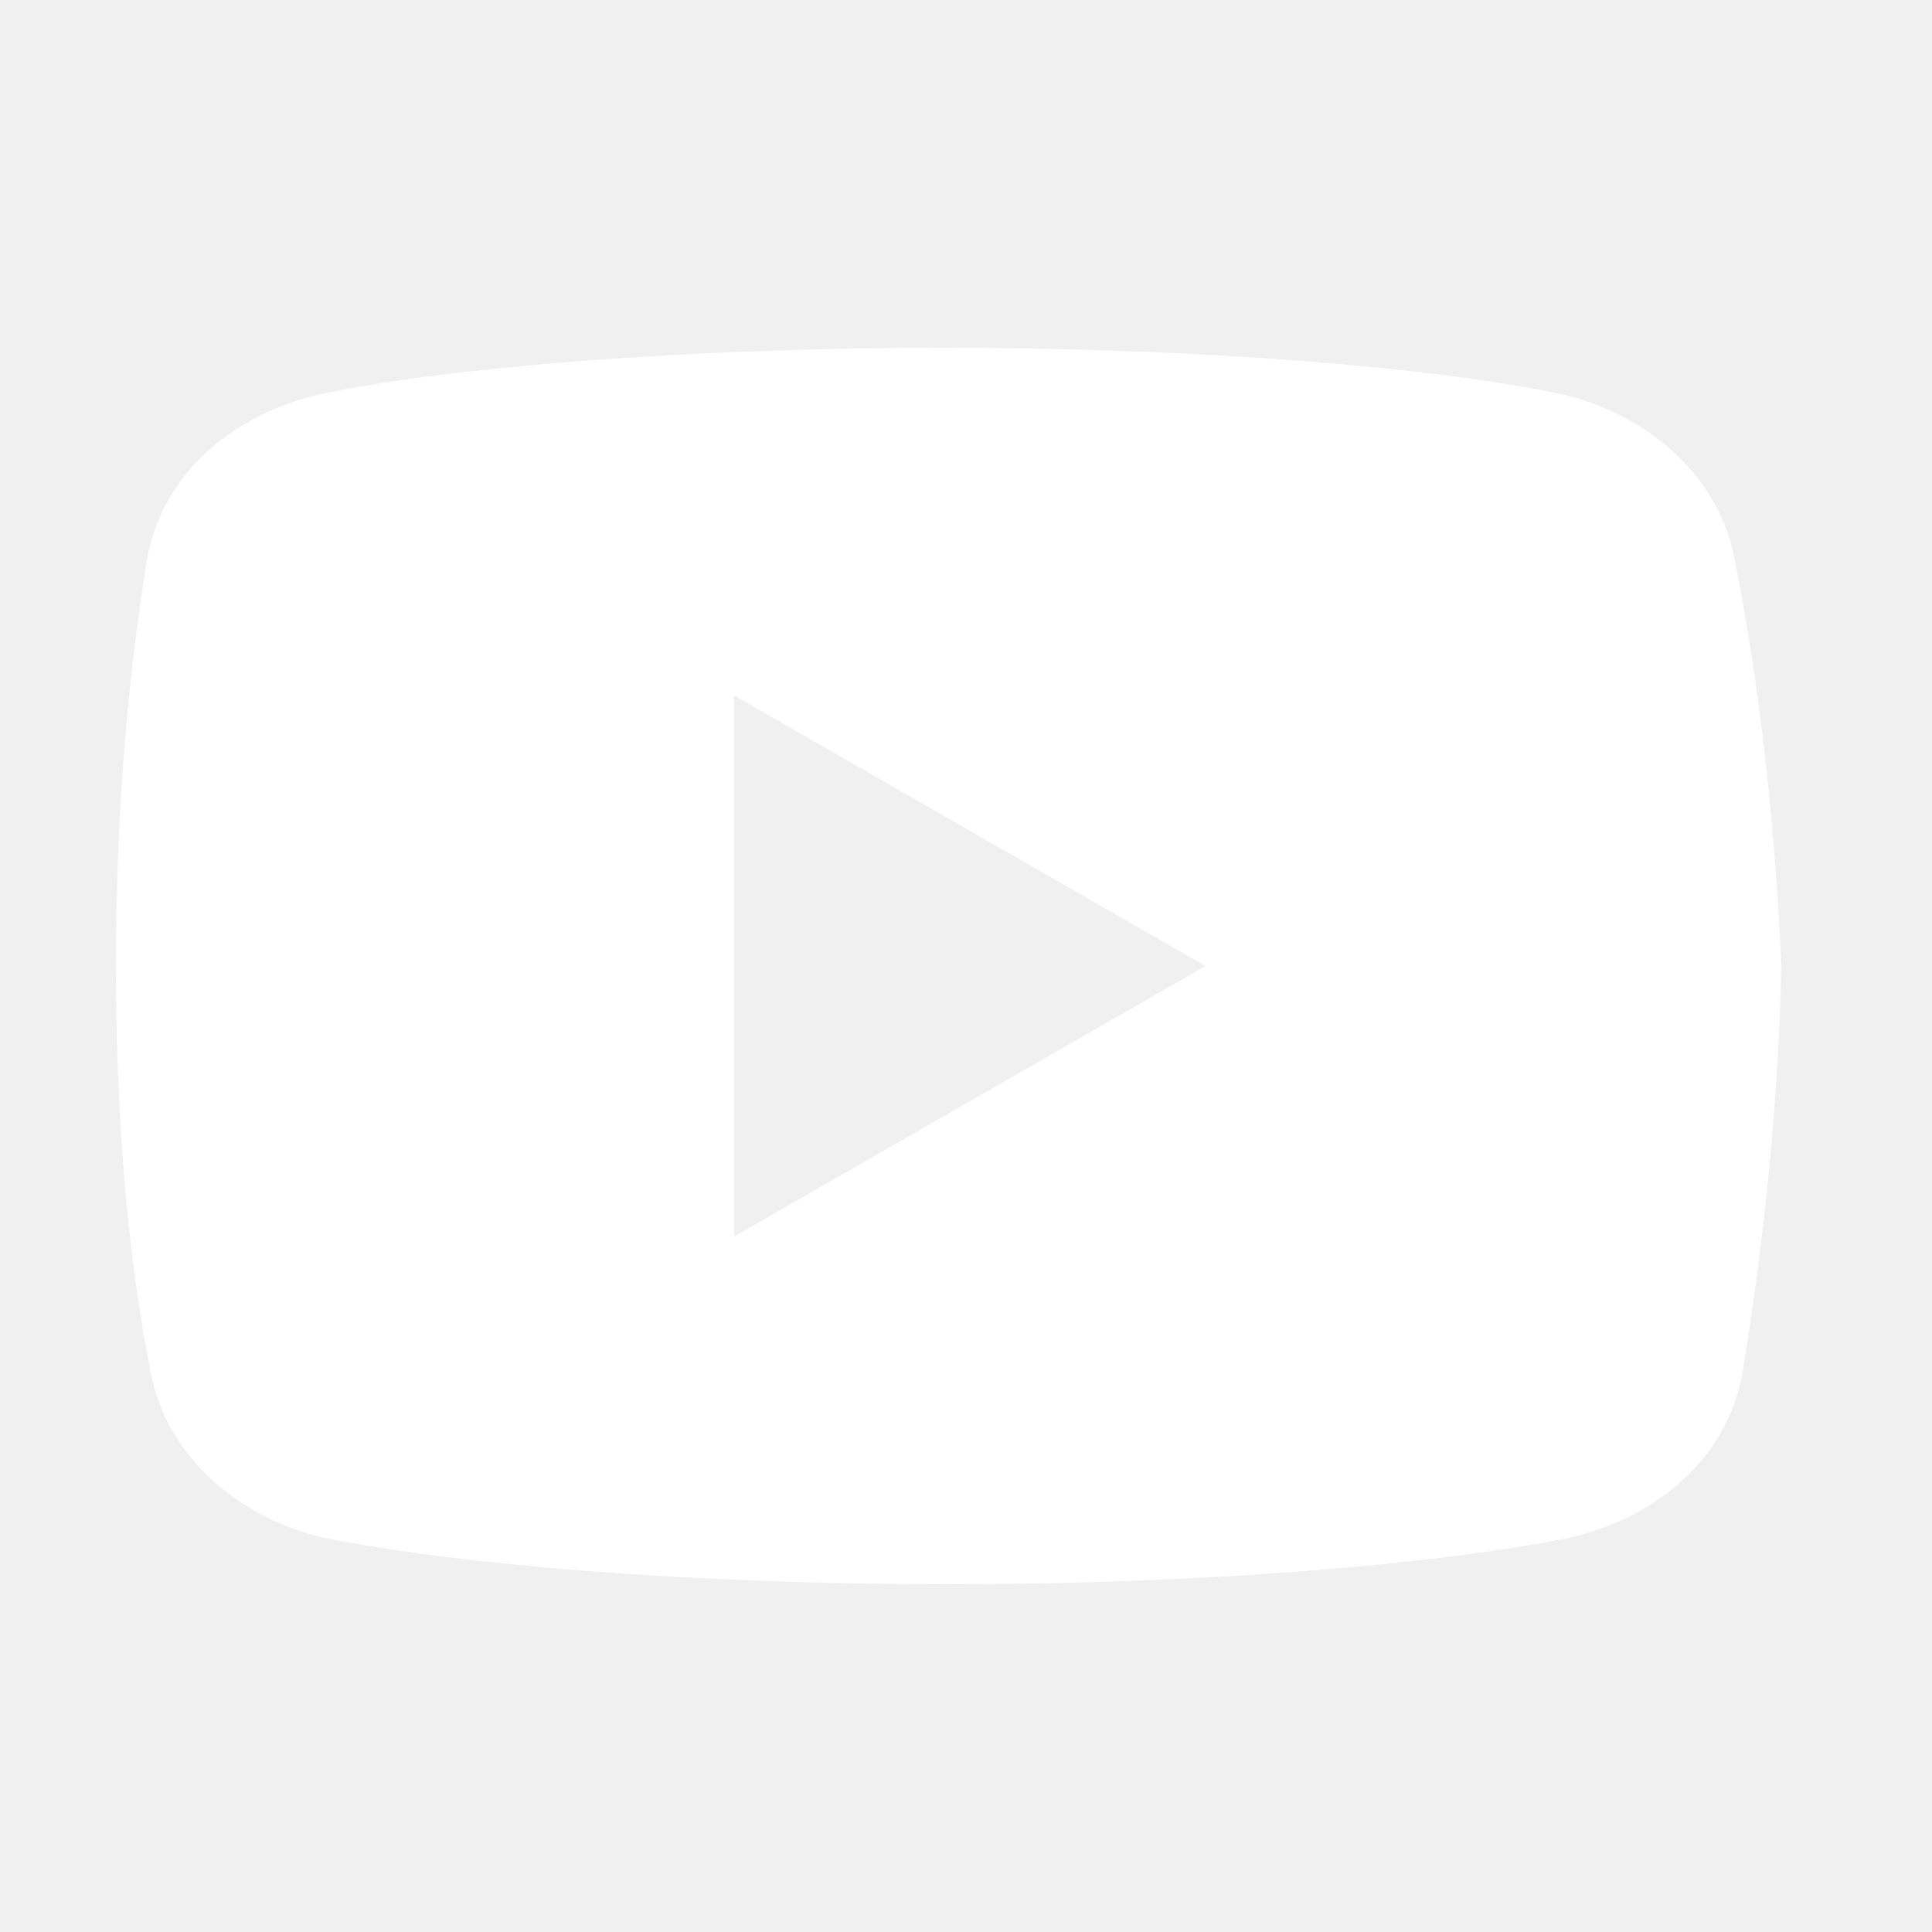
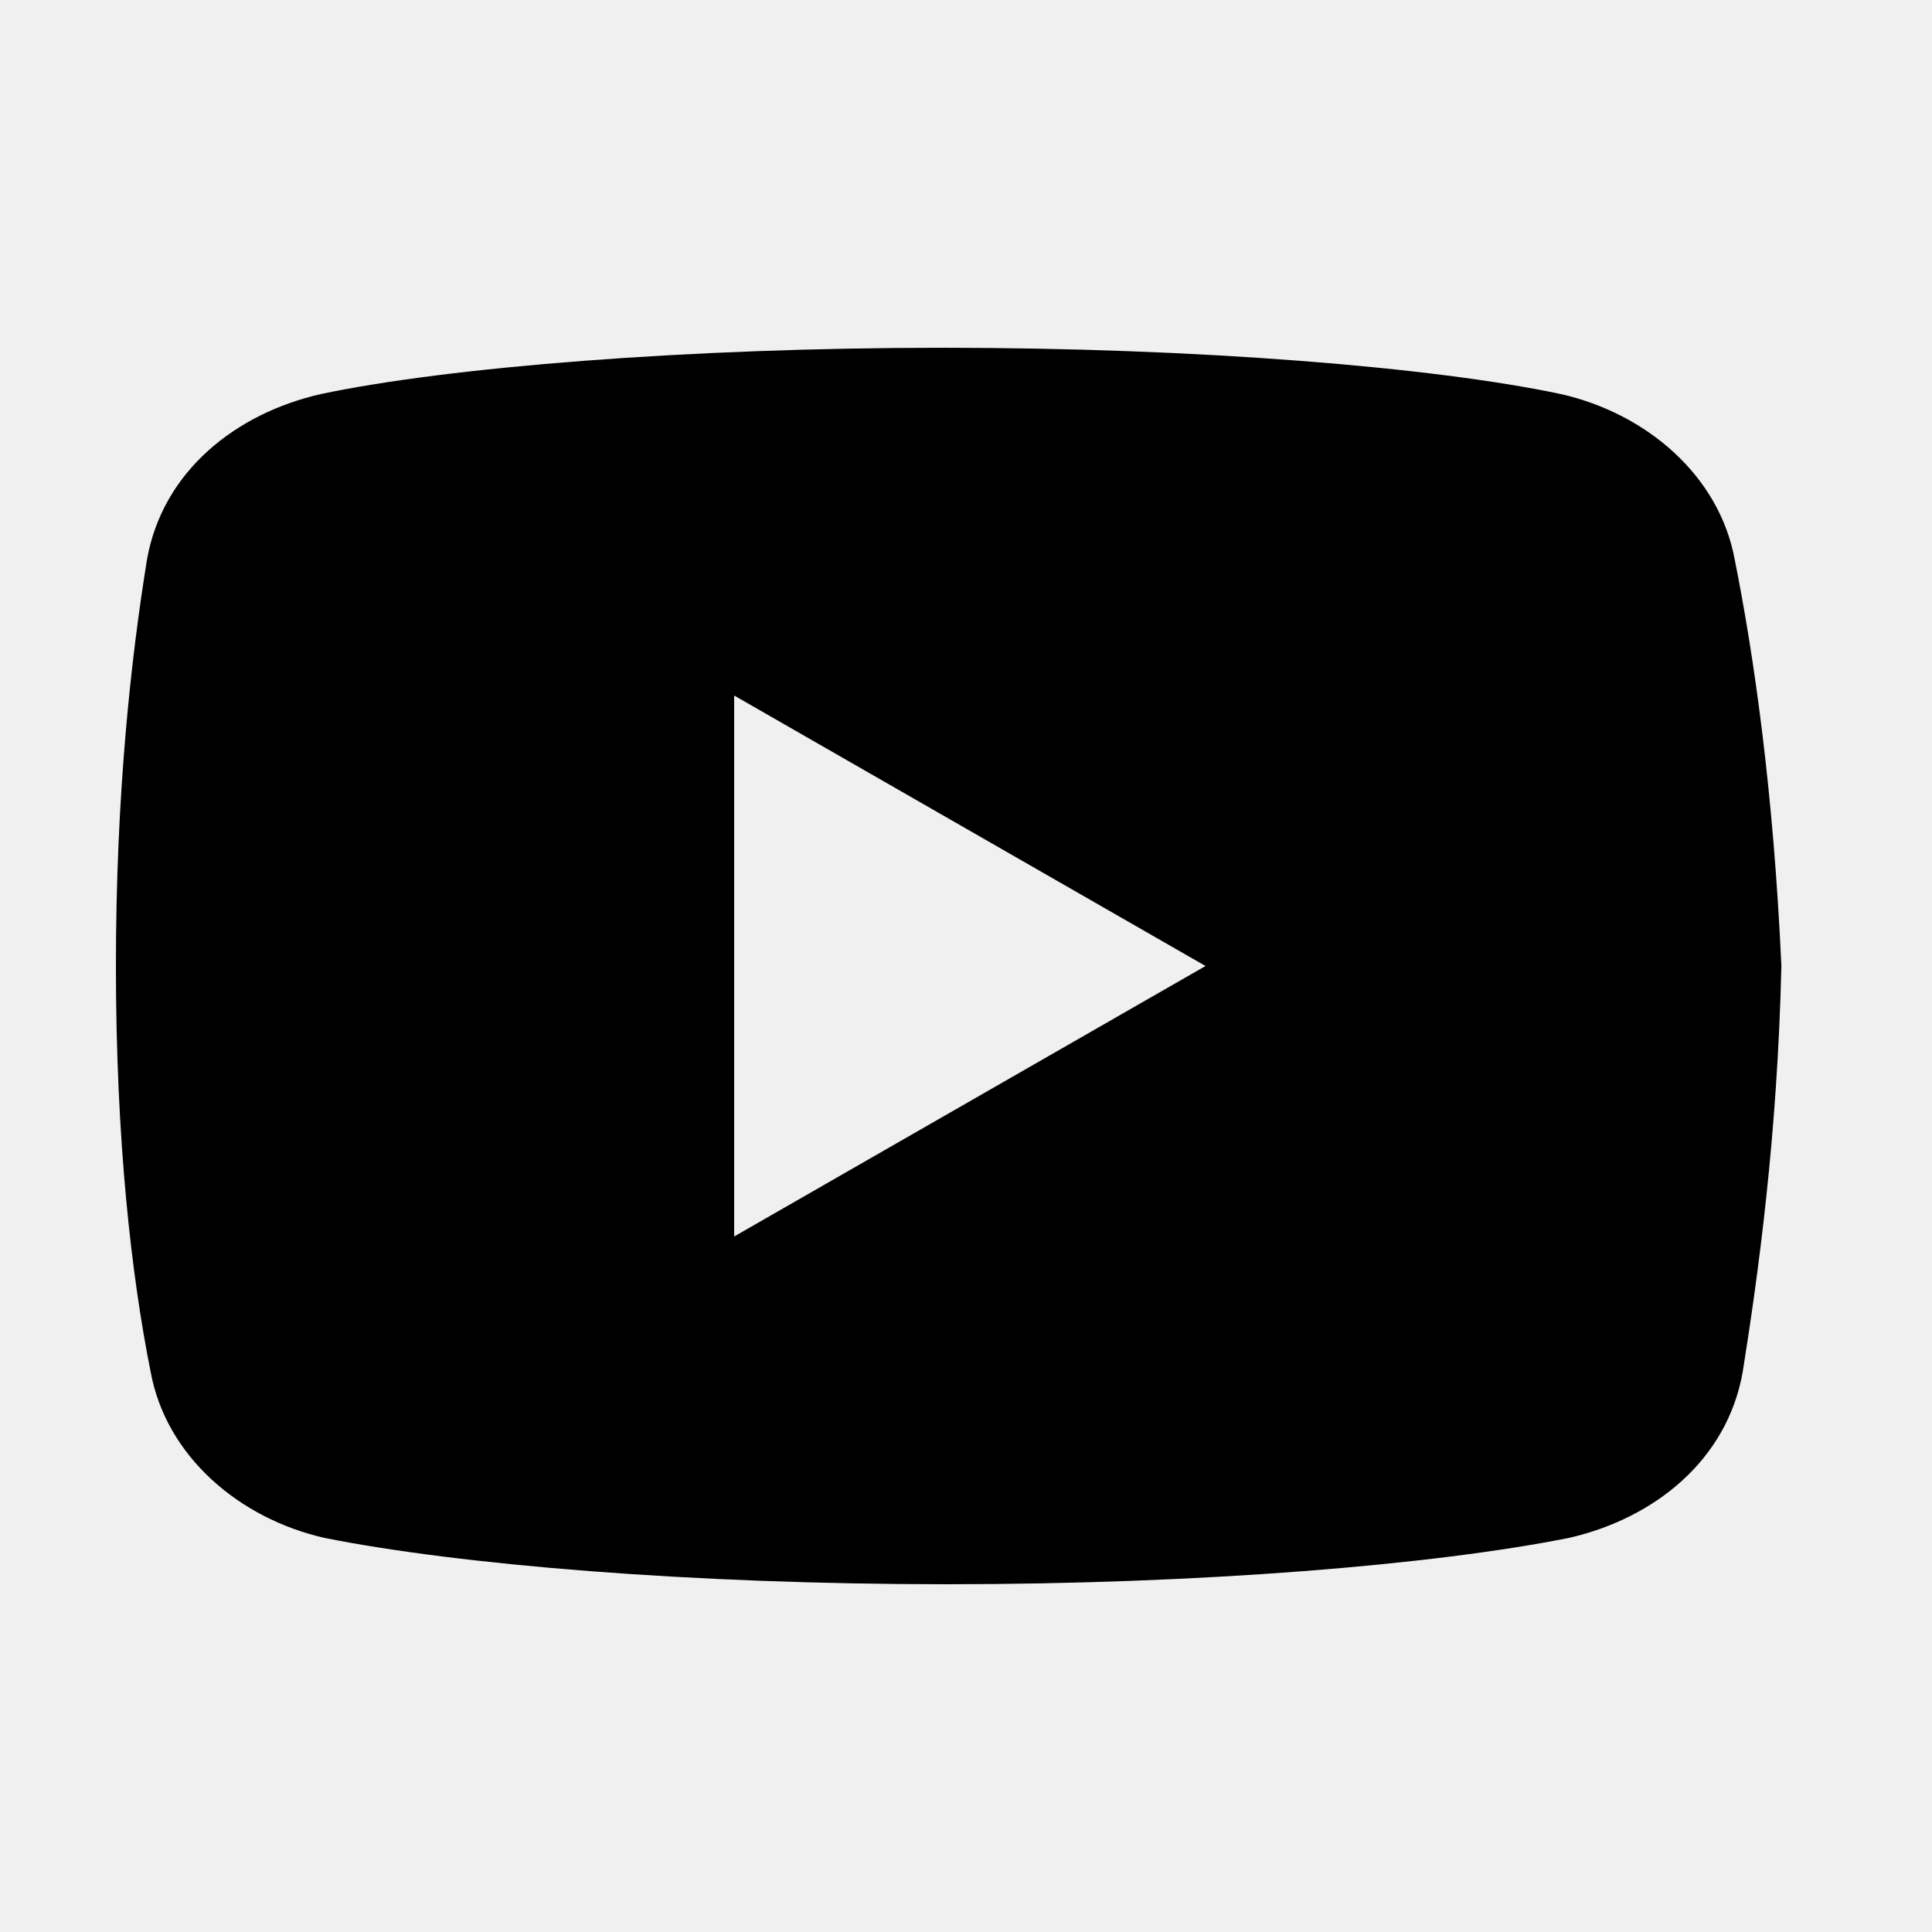
<svg xmlns="http://www.w3.org/2000/svg" viewBox="0 0 50 50" width="50px" height="50px">
-   <path d="M 44.898 14.5 C 44.5 12.301 42.602 10.699 40.398 10.199 C 37.102 9.5 31 9 24.398 9 C 17.801 9 11.602 9.5 8.301 10.199 C 6.102 10.699 4.199 12.199 3.801 14.5 C 3.398 17 3 20.5 3 25 C 3 29.5 3.398 33 3.898 35.5 C 4.301 37.699 6.199 39.301 8.398 39.801 C 11.898 40.5 17.898 41 24.5 41 C 31.102 41 37.102 40.5 40.602 39.801 C 42.801 39.301 44.699 37.801 45.102 35.5 C 45.5 33 46 29.398 46.102 25 C 45.898 20.5 45.398 17 44.898 14.5 Z M 19 32 L 19 18 L 31.199 25 Z" fill="white" />
+   <path d="M 44.898 14.5 C 44.5 12.301 42.602 10.699 40.398 10.199 C 37.102 9.5 31 9 24.398 9 C 17.801 9 11.602 9.5 8.301 10.199 C 6.102 10.699 4.199 12.199 3.801 14.5 C 3.398 17 3 20.5 3 25 C 3 29.5 3.398 33 3.898 35.5 C 4.301 37.699 6.199 39.301 8.398 39.801 C 11.898 40.5 17.898 41 24.5 41 C 31.102 41 37.102 40.5 40.602 39.801 C 42.801 39.301 44.699 37.801 45.102 35.5 C 45.5 33 46 29.398 46.102 25 C 45.898 20.5 45.398 17 44.898 14.5 Z M 19 32 L 19 18 L 31.199 25 Z" fill="black" />
</svg>
